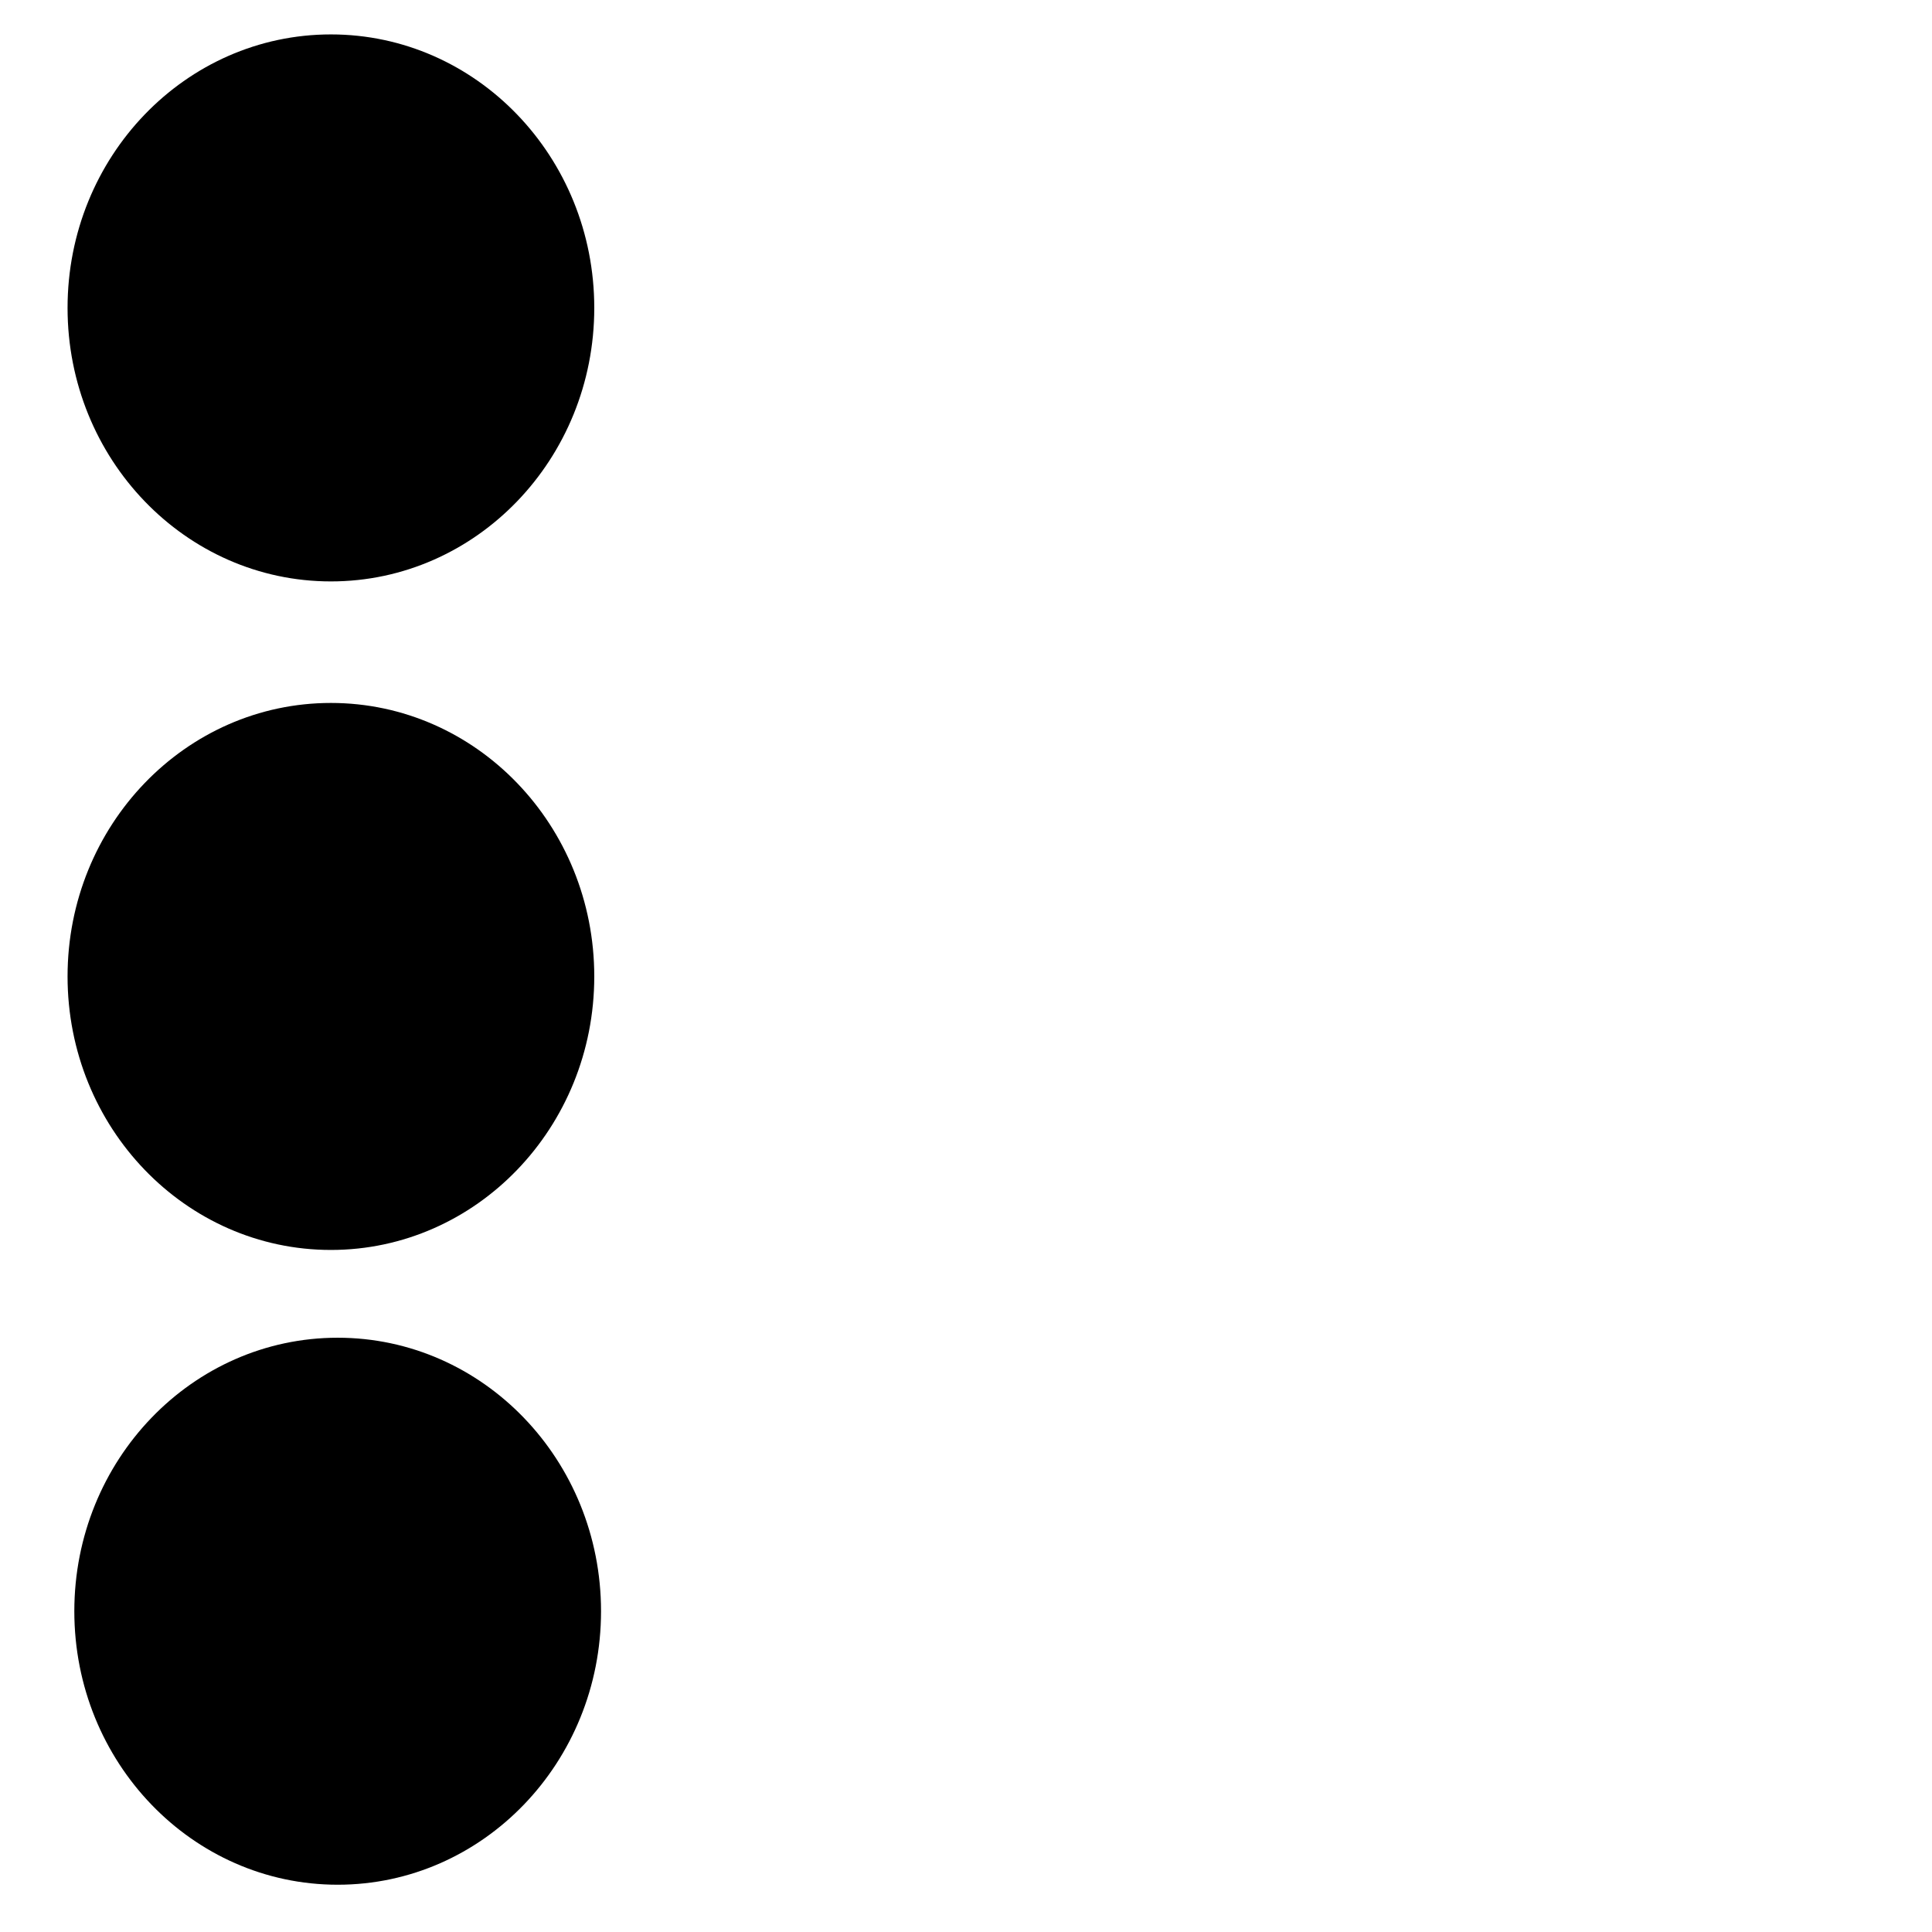
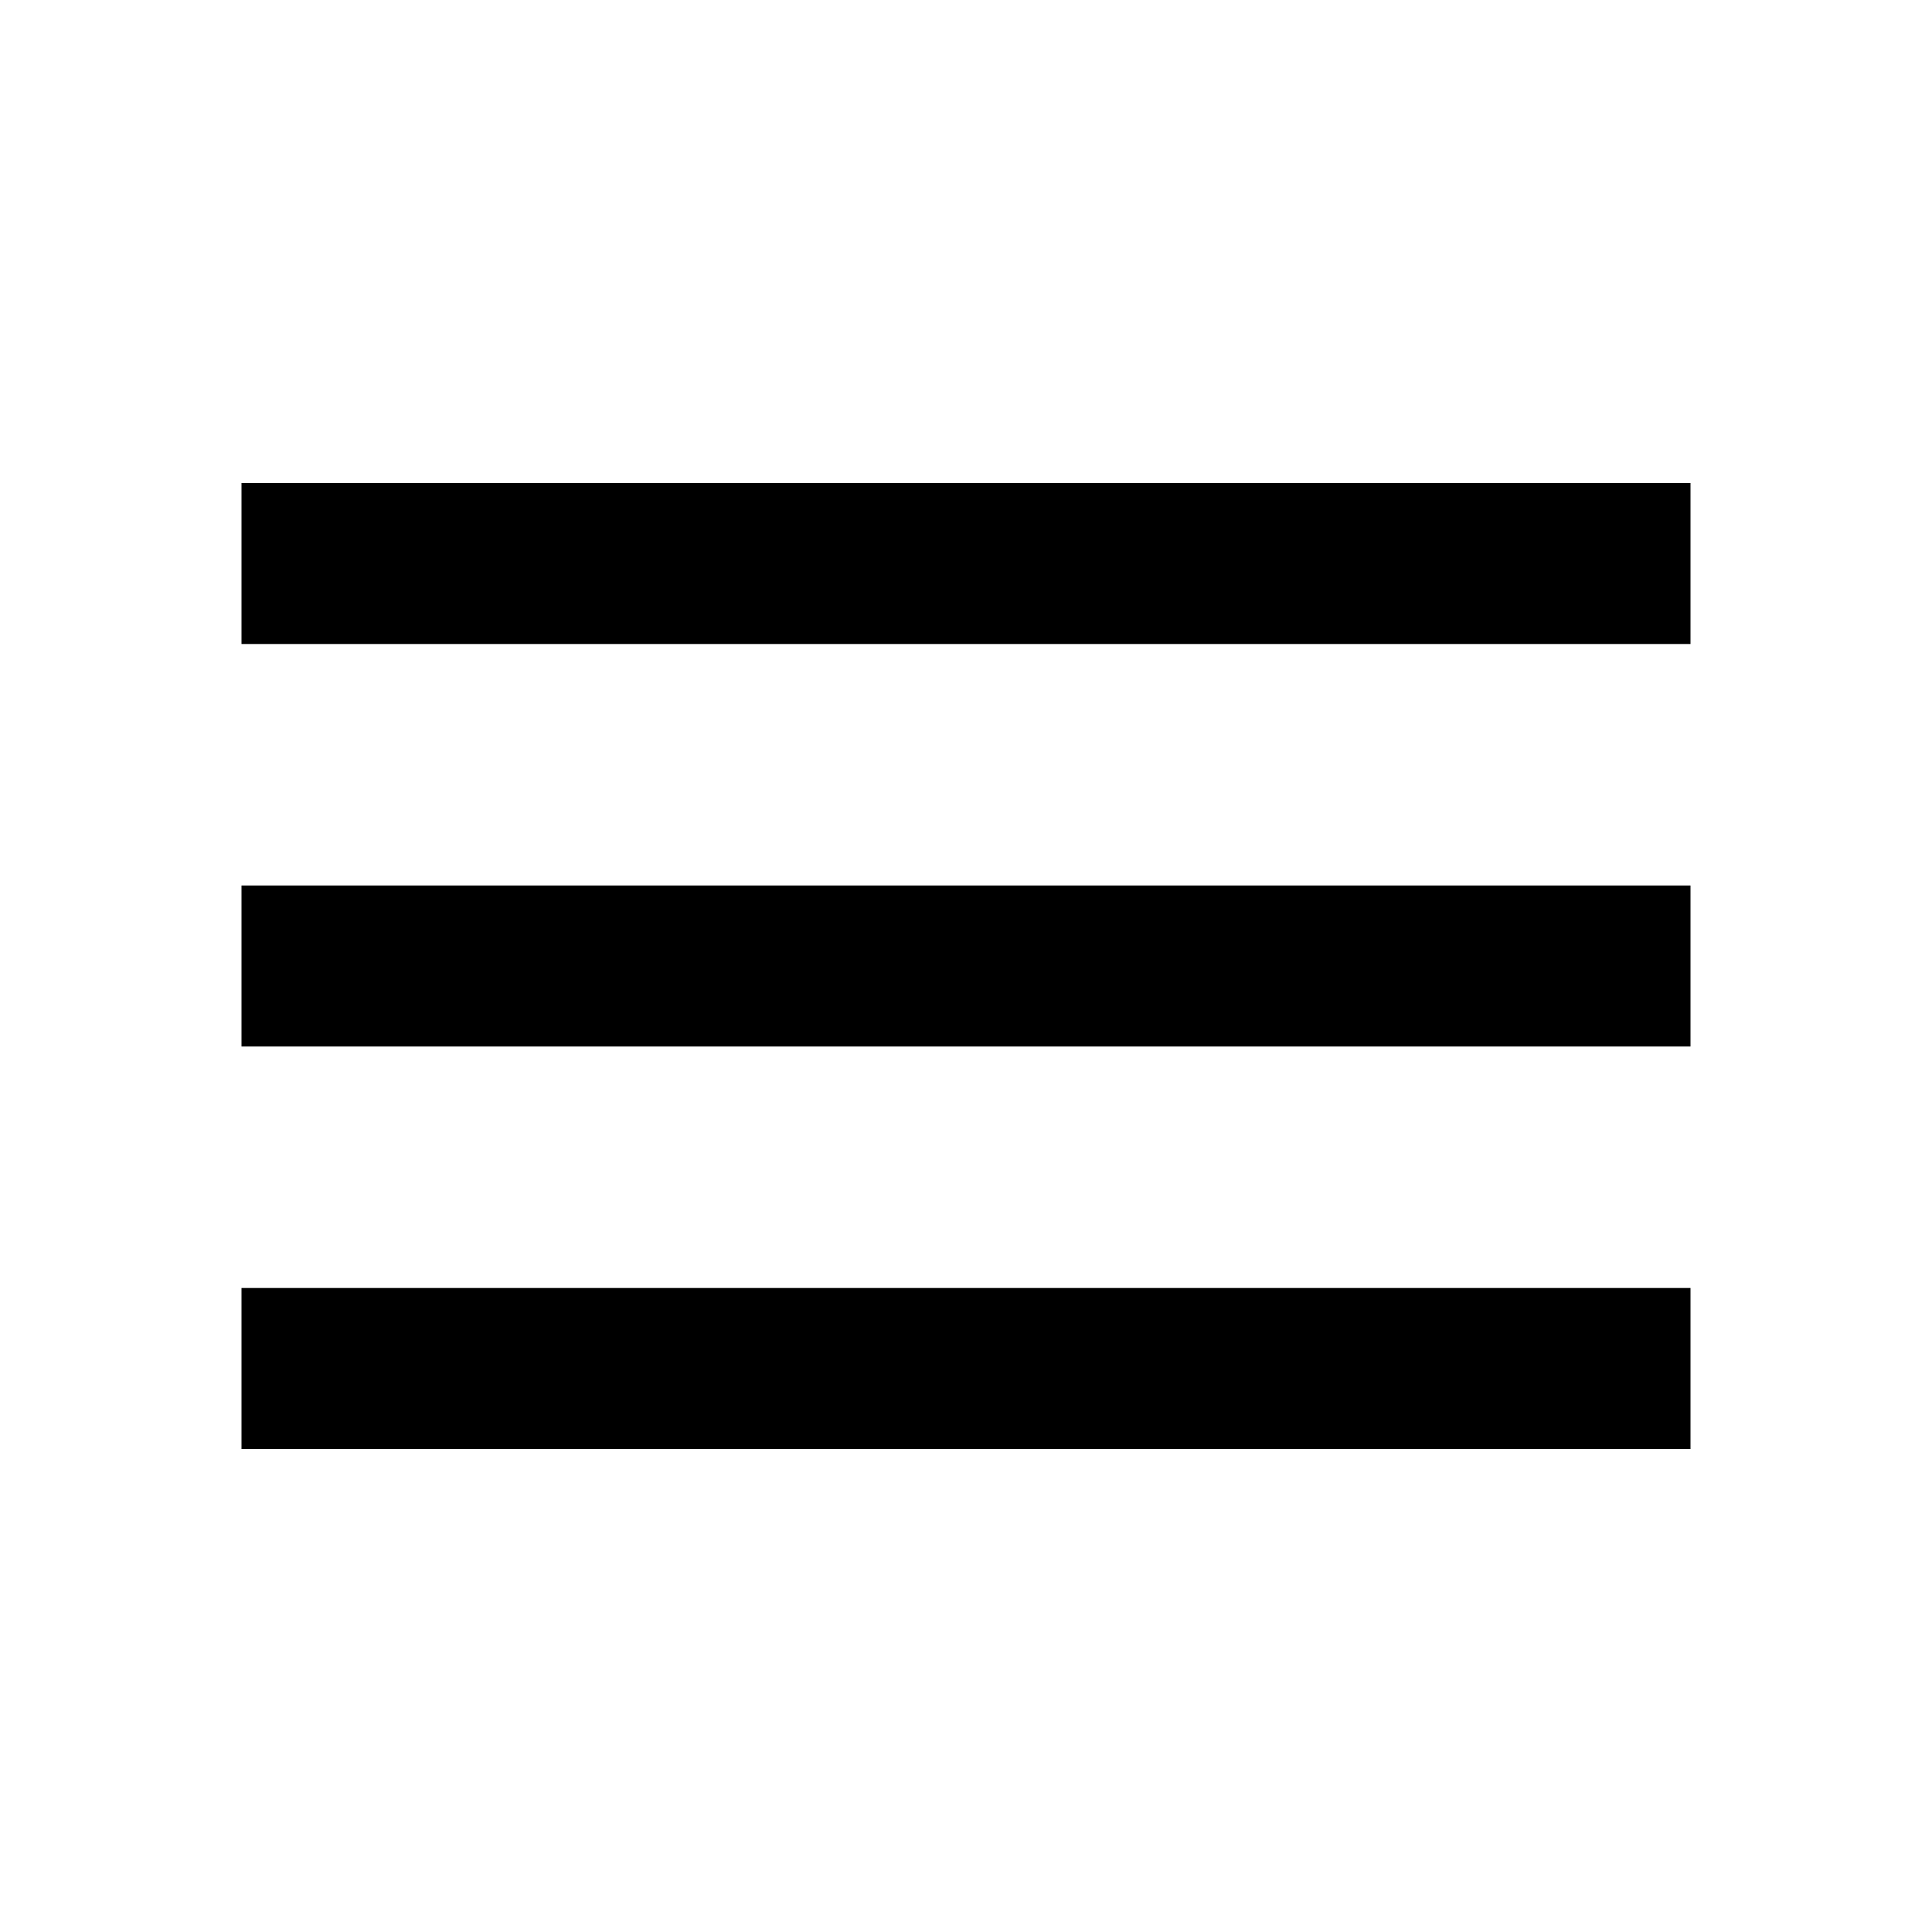
- <svg xmlns="http://www.w3.org/2000/svg" width="32" height="32" viewBox="0 0 32 32" id="svg2" version="1.1">
-   <defs id="defs4" />
-   <g id="layer1" transform="translate(0,-1020.362)">
-     <ellipse ry="4.53" rx="4.362" cy="1036.535" cx="5.481" id="ellipse4274" style="fill:#000000;fill-opacity:1;fill-rule:evenodd" />
-     <ellipse style="fill:#000000;fill-opacity:1;fill-rule:evenodd" id="ellipse4282" cx="5.481" cy="1025.462" rx="4.362" ry="4.53" />
-     <ellipse ry="4.53" rx="4.362" cy="1047.049" cx="5.593" id="ellipse4284" style="fill:#000000;fill-opacity:1;fill-rule:evenodd" />
-   </g>
+ <svg xmlns="http://www.w3.org/2000/svg" fill="#000000" height="48" viewBox="0 0 24 24" width="48">
+   <path d="M0 0h24v24H0z" fill="none" />
+   <path d="M3 18h18v-2H3v2zm0-5h18v-2H3v2zm0-7v2h18V6H3z" />
</svg>
